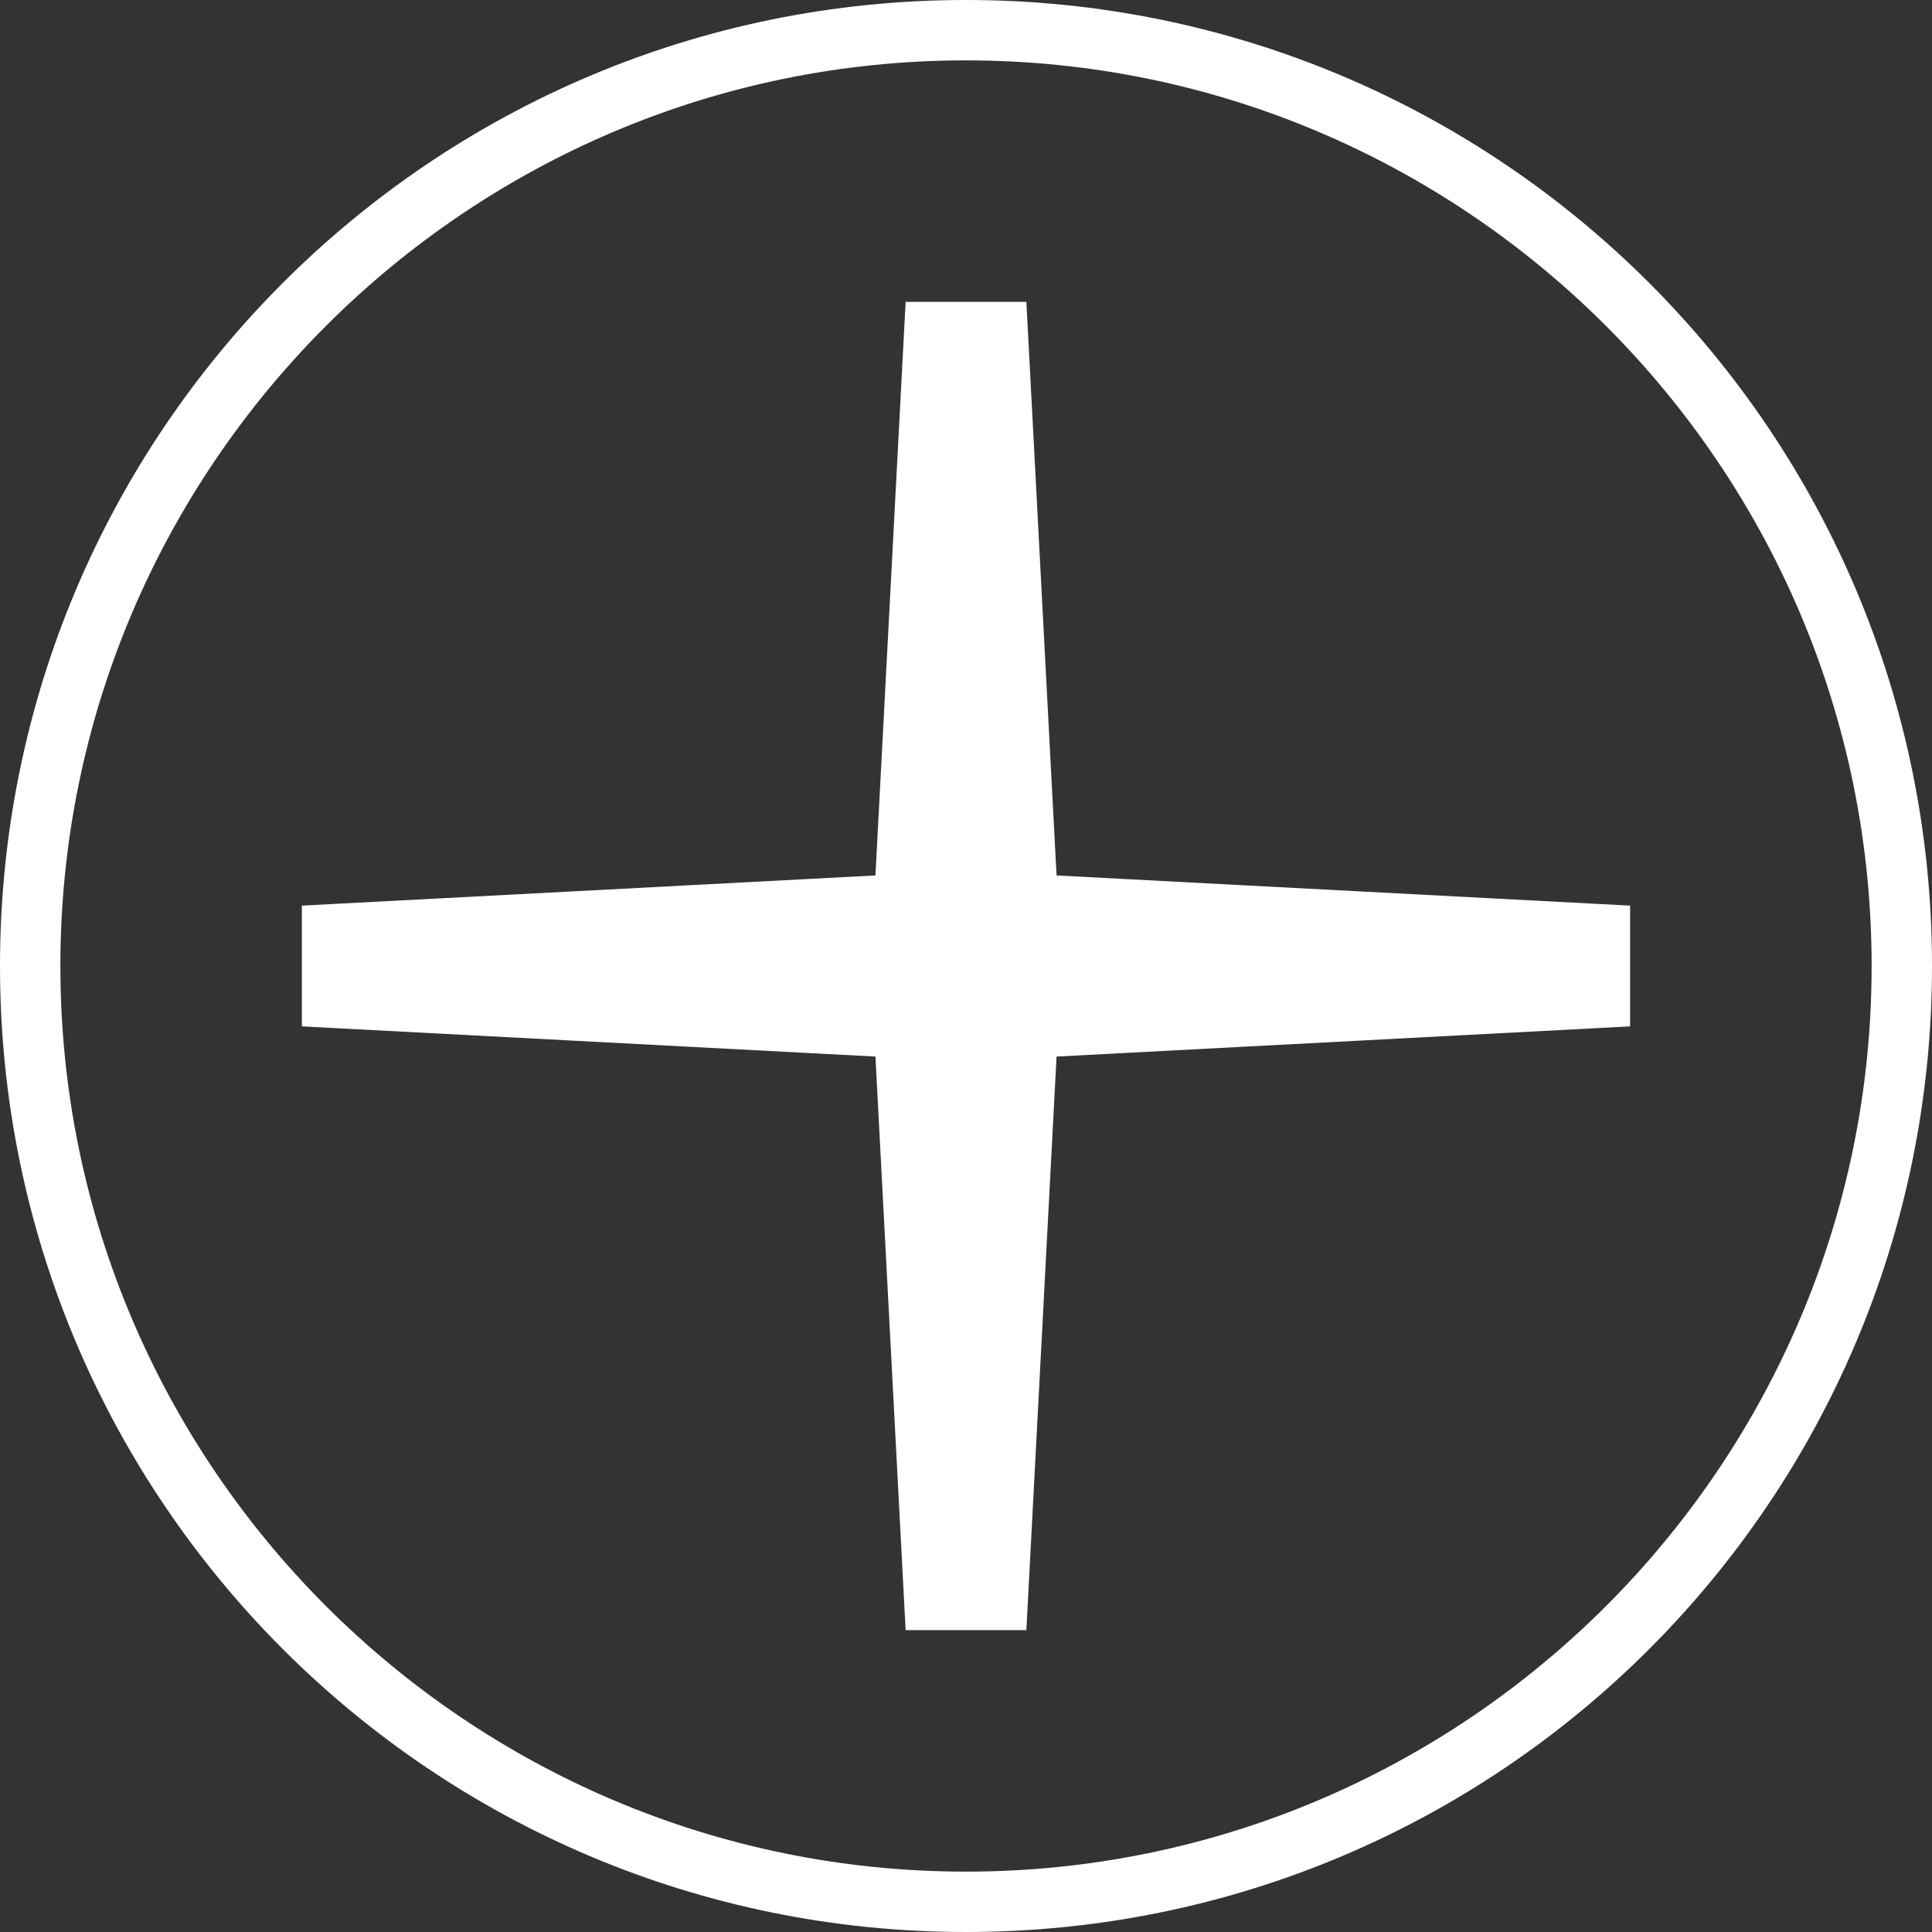
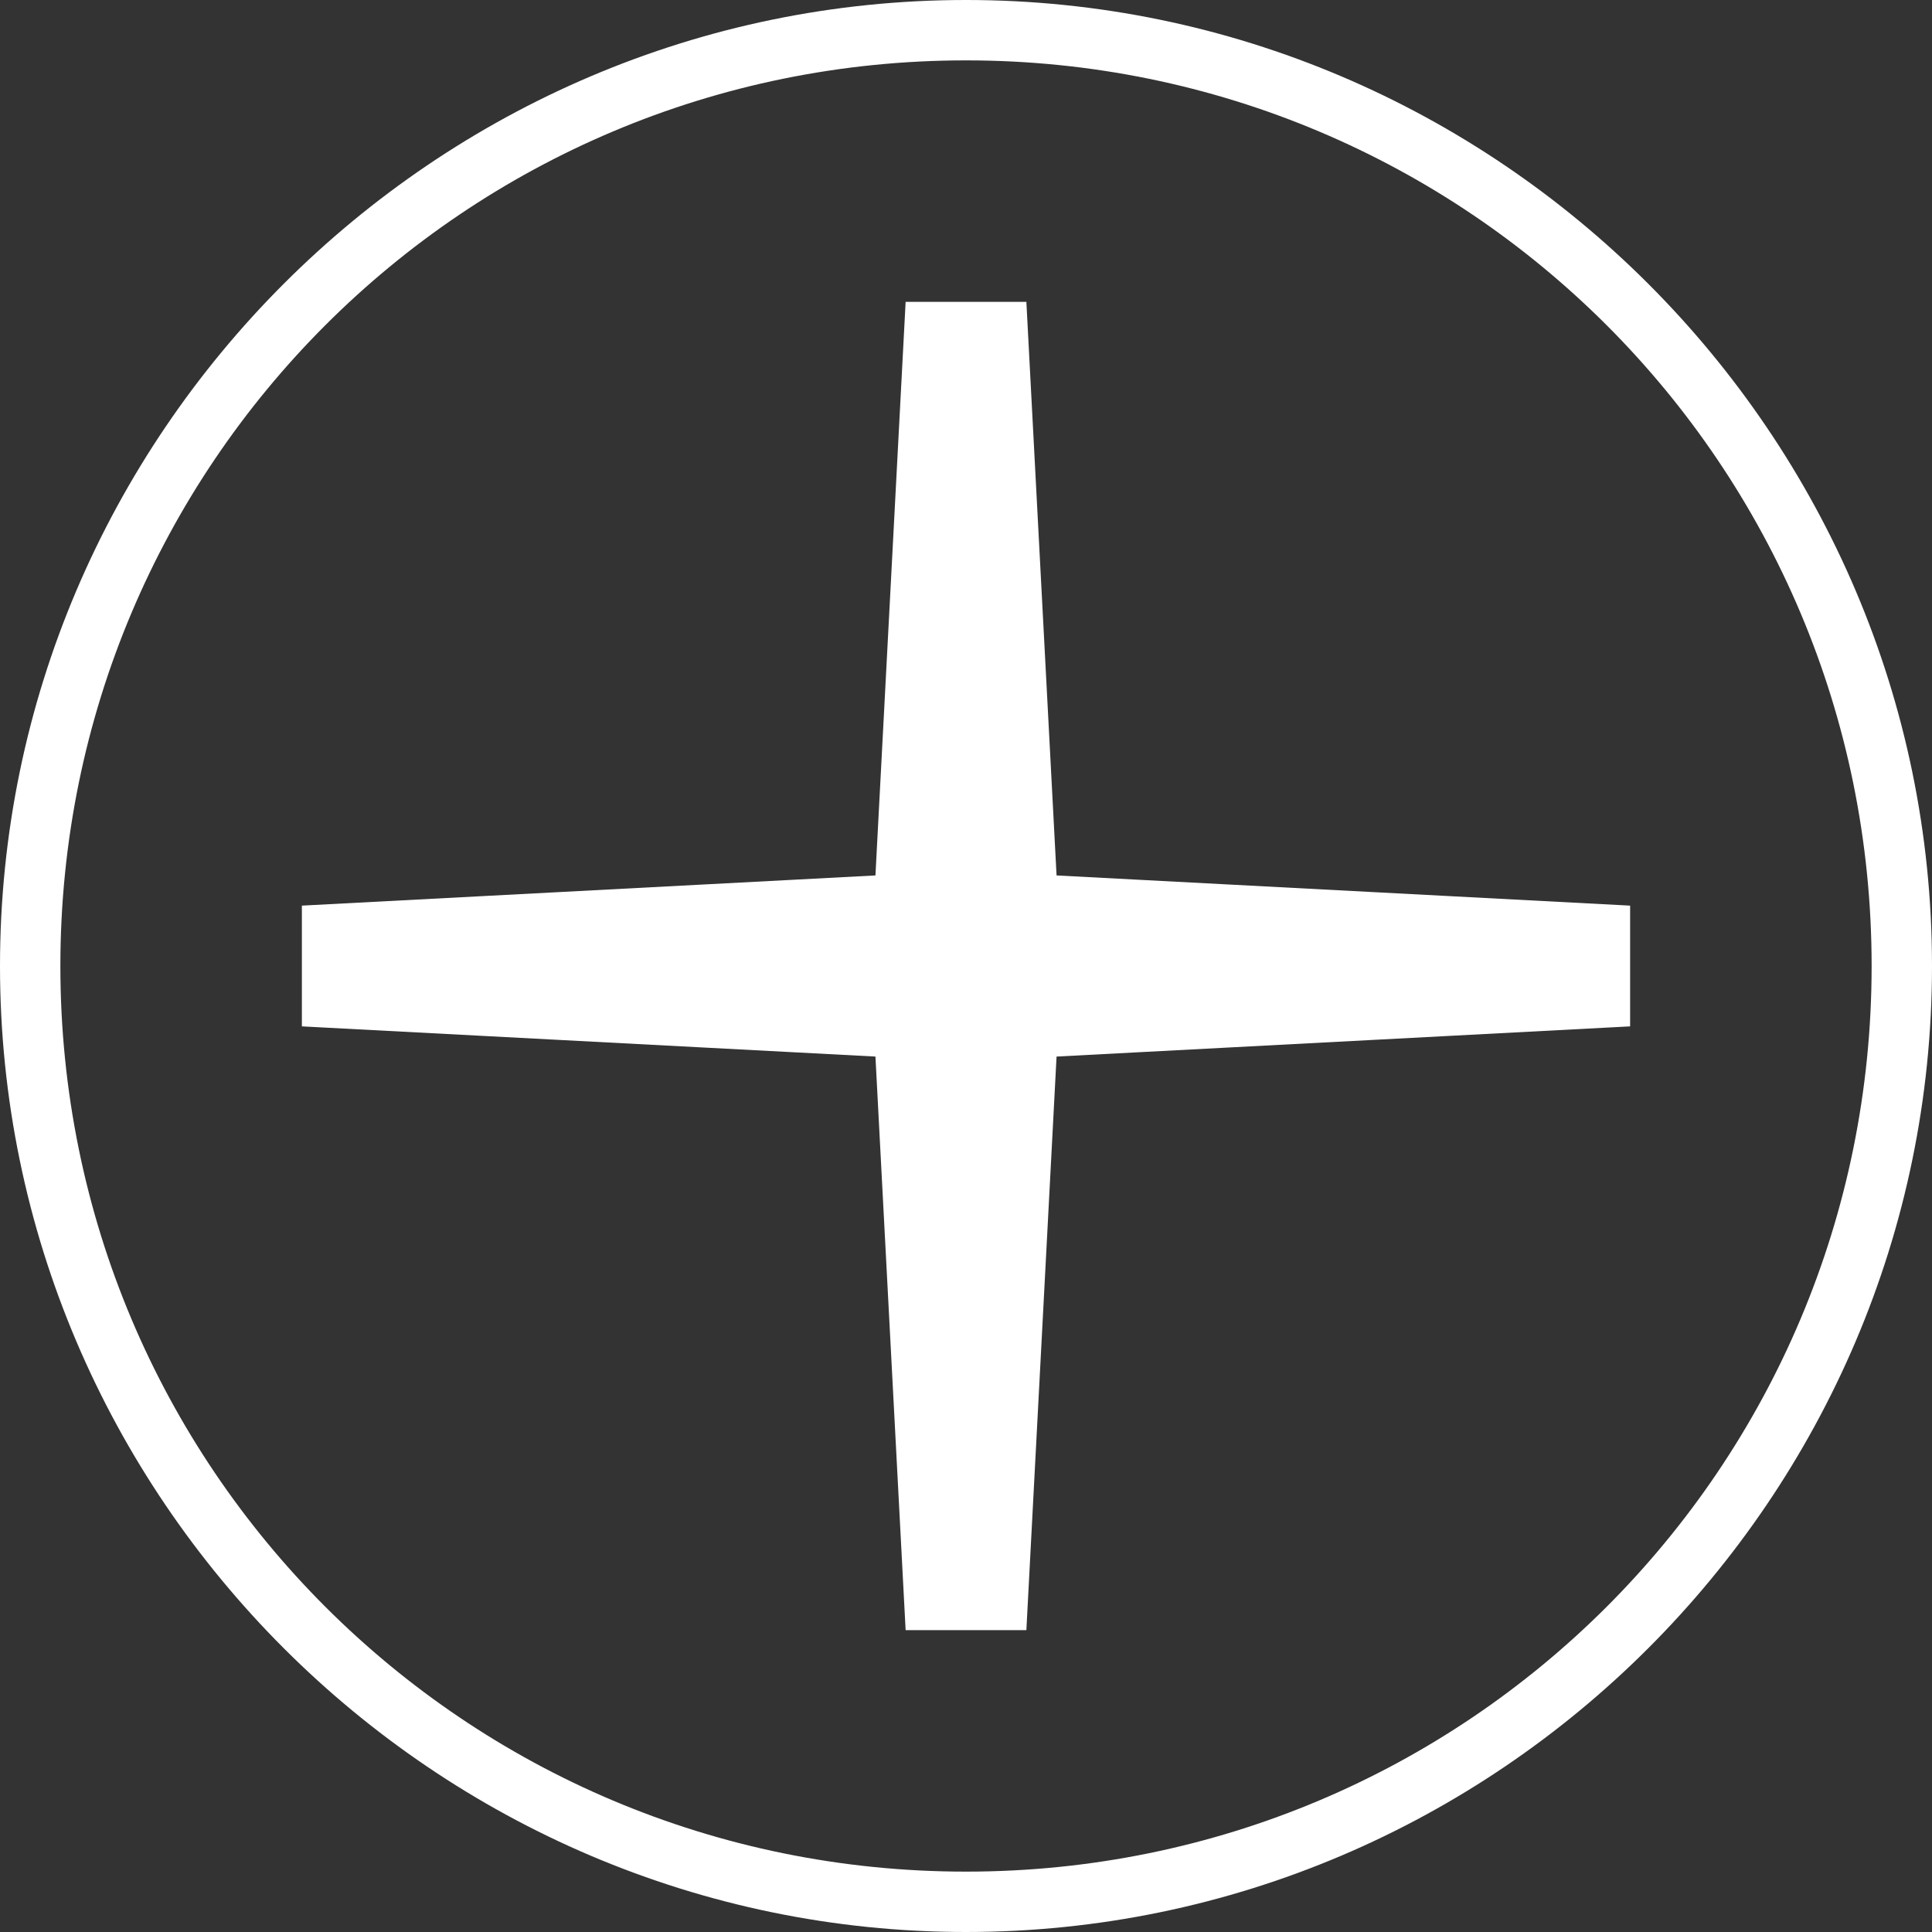
- <svg xmlns="http://www.w3.org/2000/svg" width="32" height="32">
-   <path fill="#333" d="M16 0h-16v16c0-8.84 7.16-16 16-16zm-16 16v16h16c-8.84 0-16-7.16-16-16zm16 16h16v-16c0 8.84-7.16 16-16 16zm0-31c-8.27 0-15 6.73-15 15s6.73 15 15 15 15-6.73 15-15-6.73-15-15-15zm-1 4h2l.5 9.5 9.5.5v2l-9.5.5-.5 9.5h-2l-.5-9.5-9.5-.5v-2l9.5-.5.5-9.5zm1-5c8.84 0 16 7.16 16 16v-16h-16z" />
+ <svg xmlns="http://www.w3.org/2000/svg" width="32" height="32" viewBox="0 0 32 32">
+   <path fill="#333" d="M16 0h-16v16c0-8.8 7.2-16 16-16zm-16 16v16h16c-8.8 0-16-7.2-16-16zm16 16h16v-16c0 8.8-7.2 16-16 16zm0-31c-8.3 0-15 6.7-15 15s6.7 15 15 15 15-6.7 15-15-6.7-15-15-15zm-1 4h2l.5 9.5 9.5.5v2l-9.5.5-.5 9.5h-2l-.5-9.5-9.5-.5v-2l9.5-.5.5-9.5zm1-5c8.8 0 16 7.2 16 16v-16h-16z" />
</svg>
